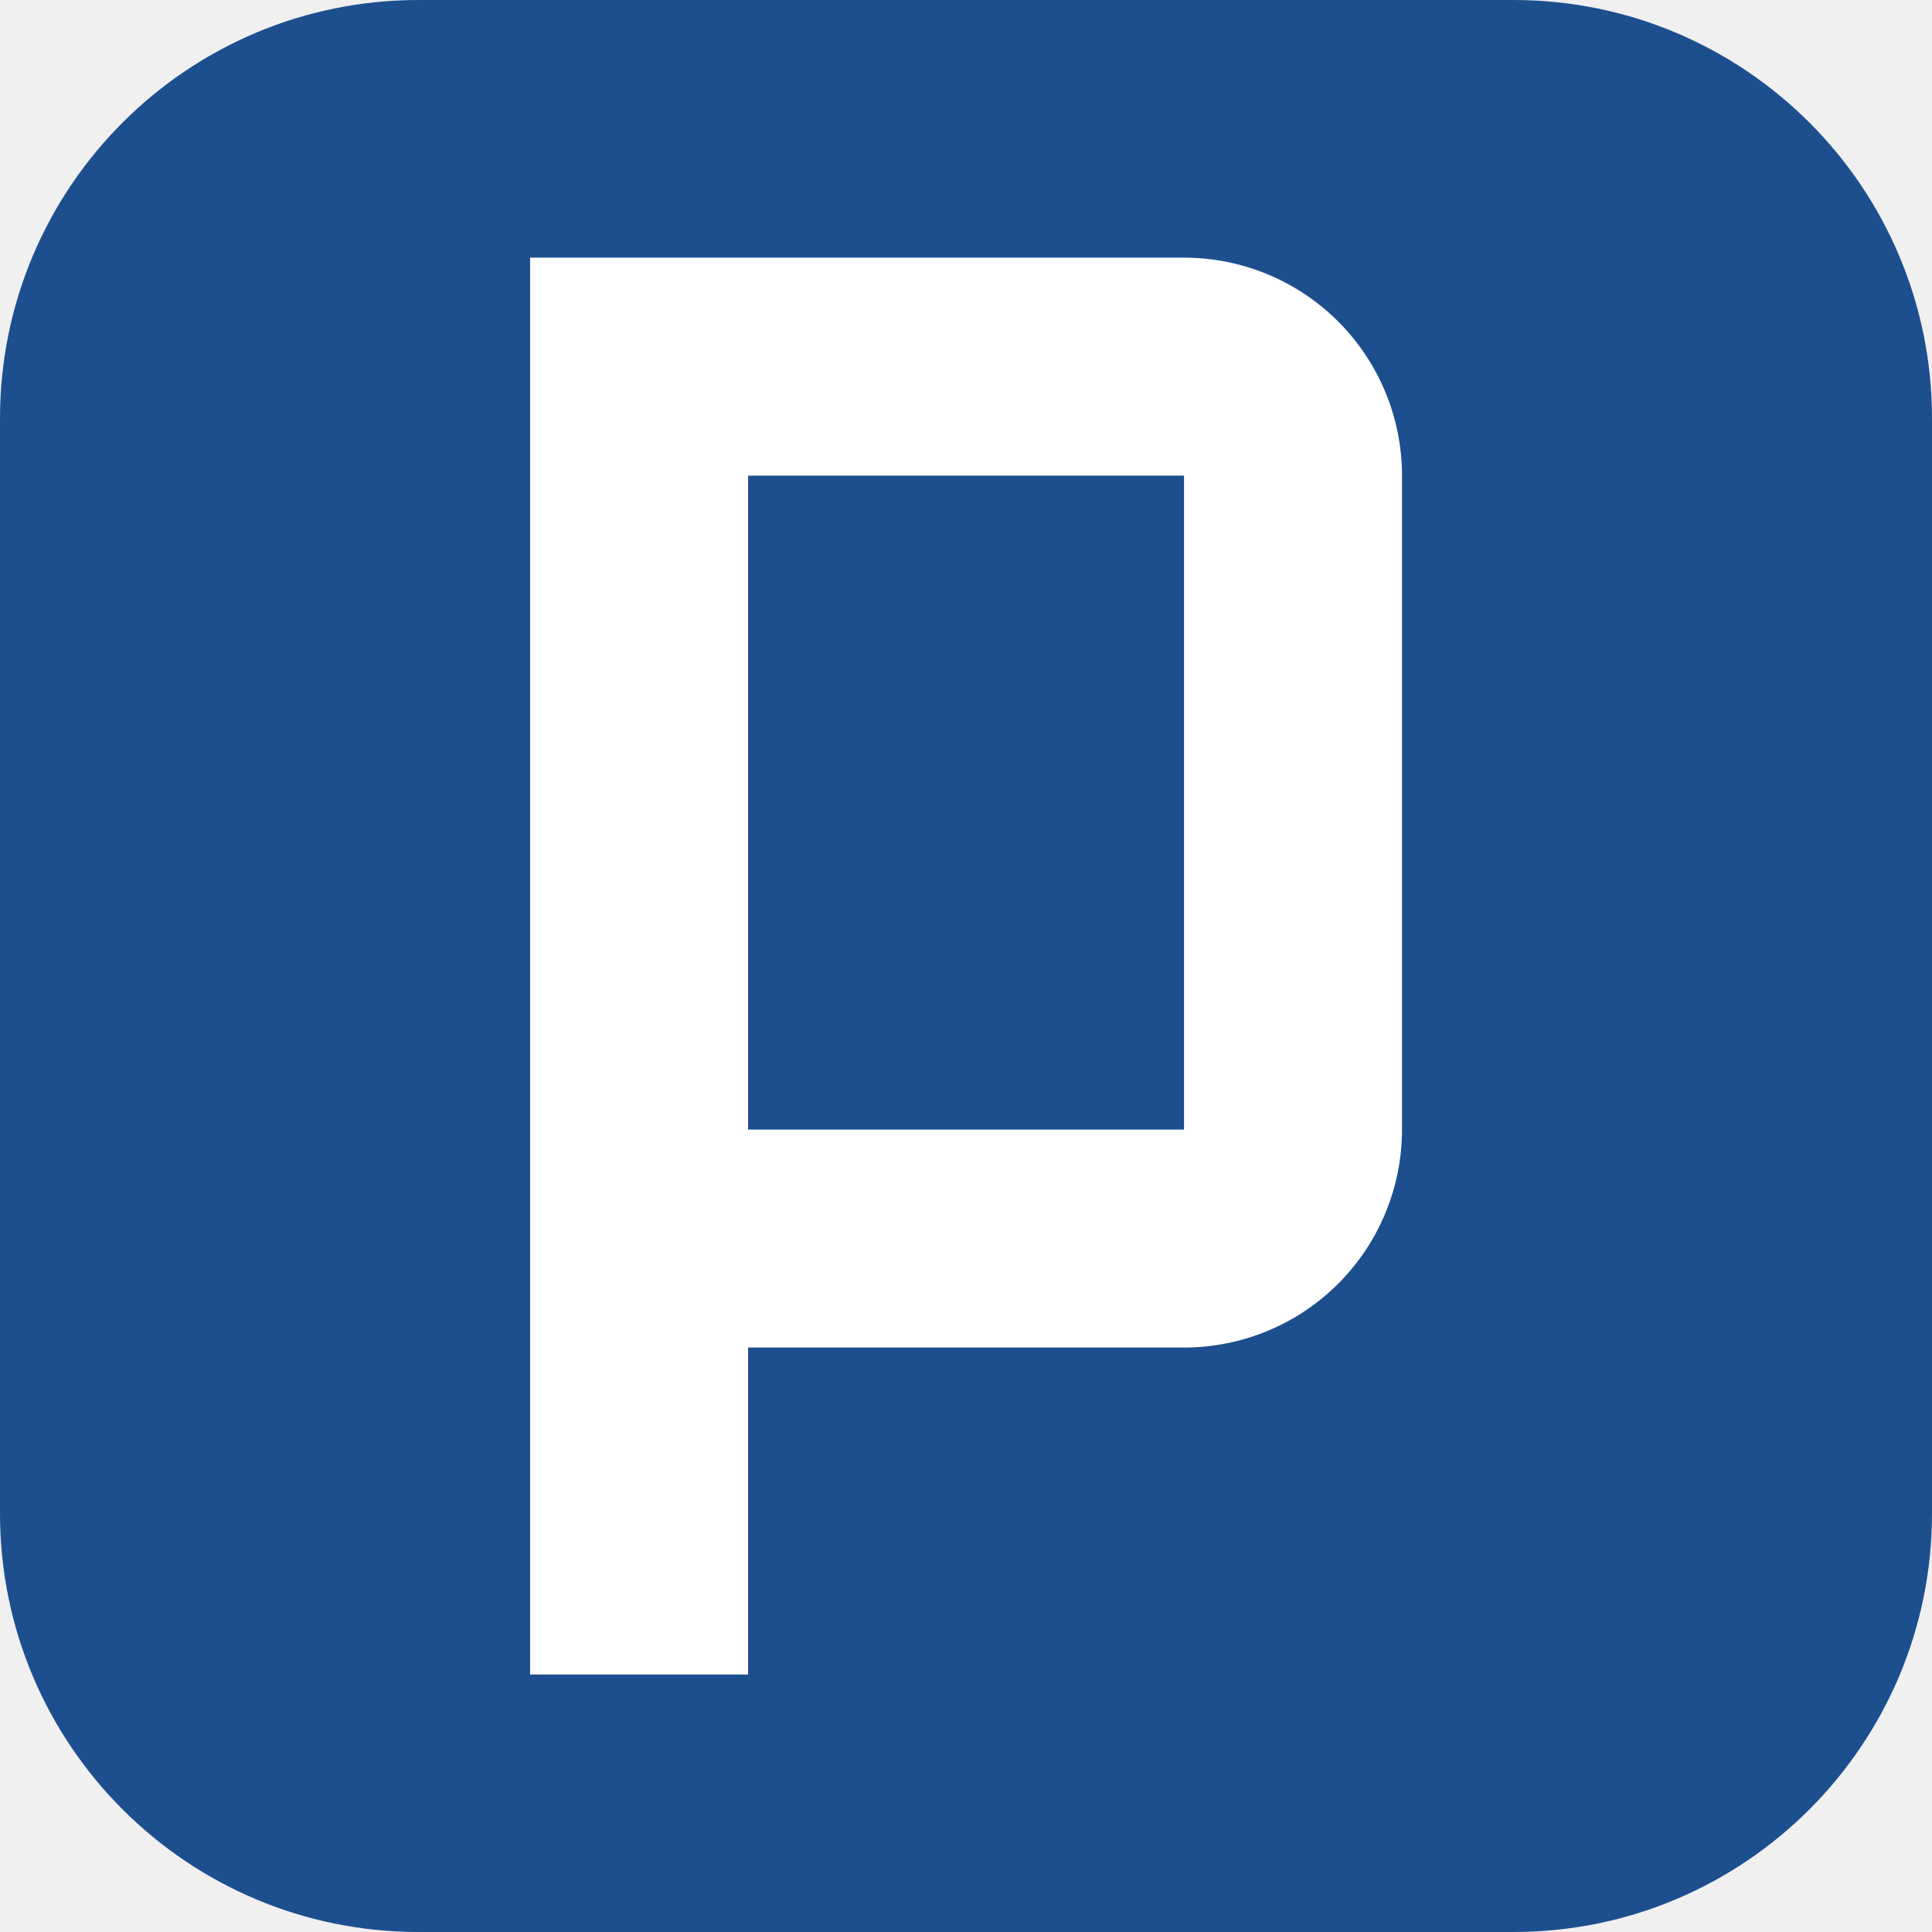
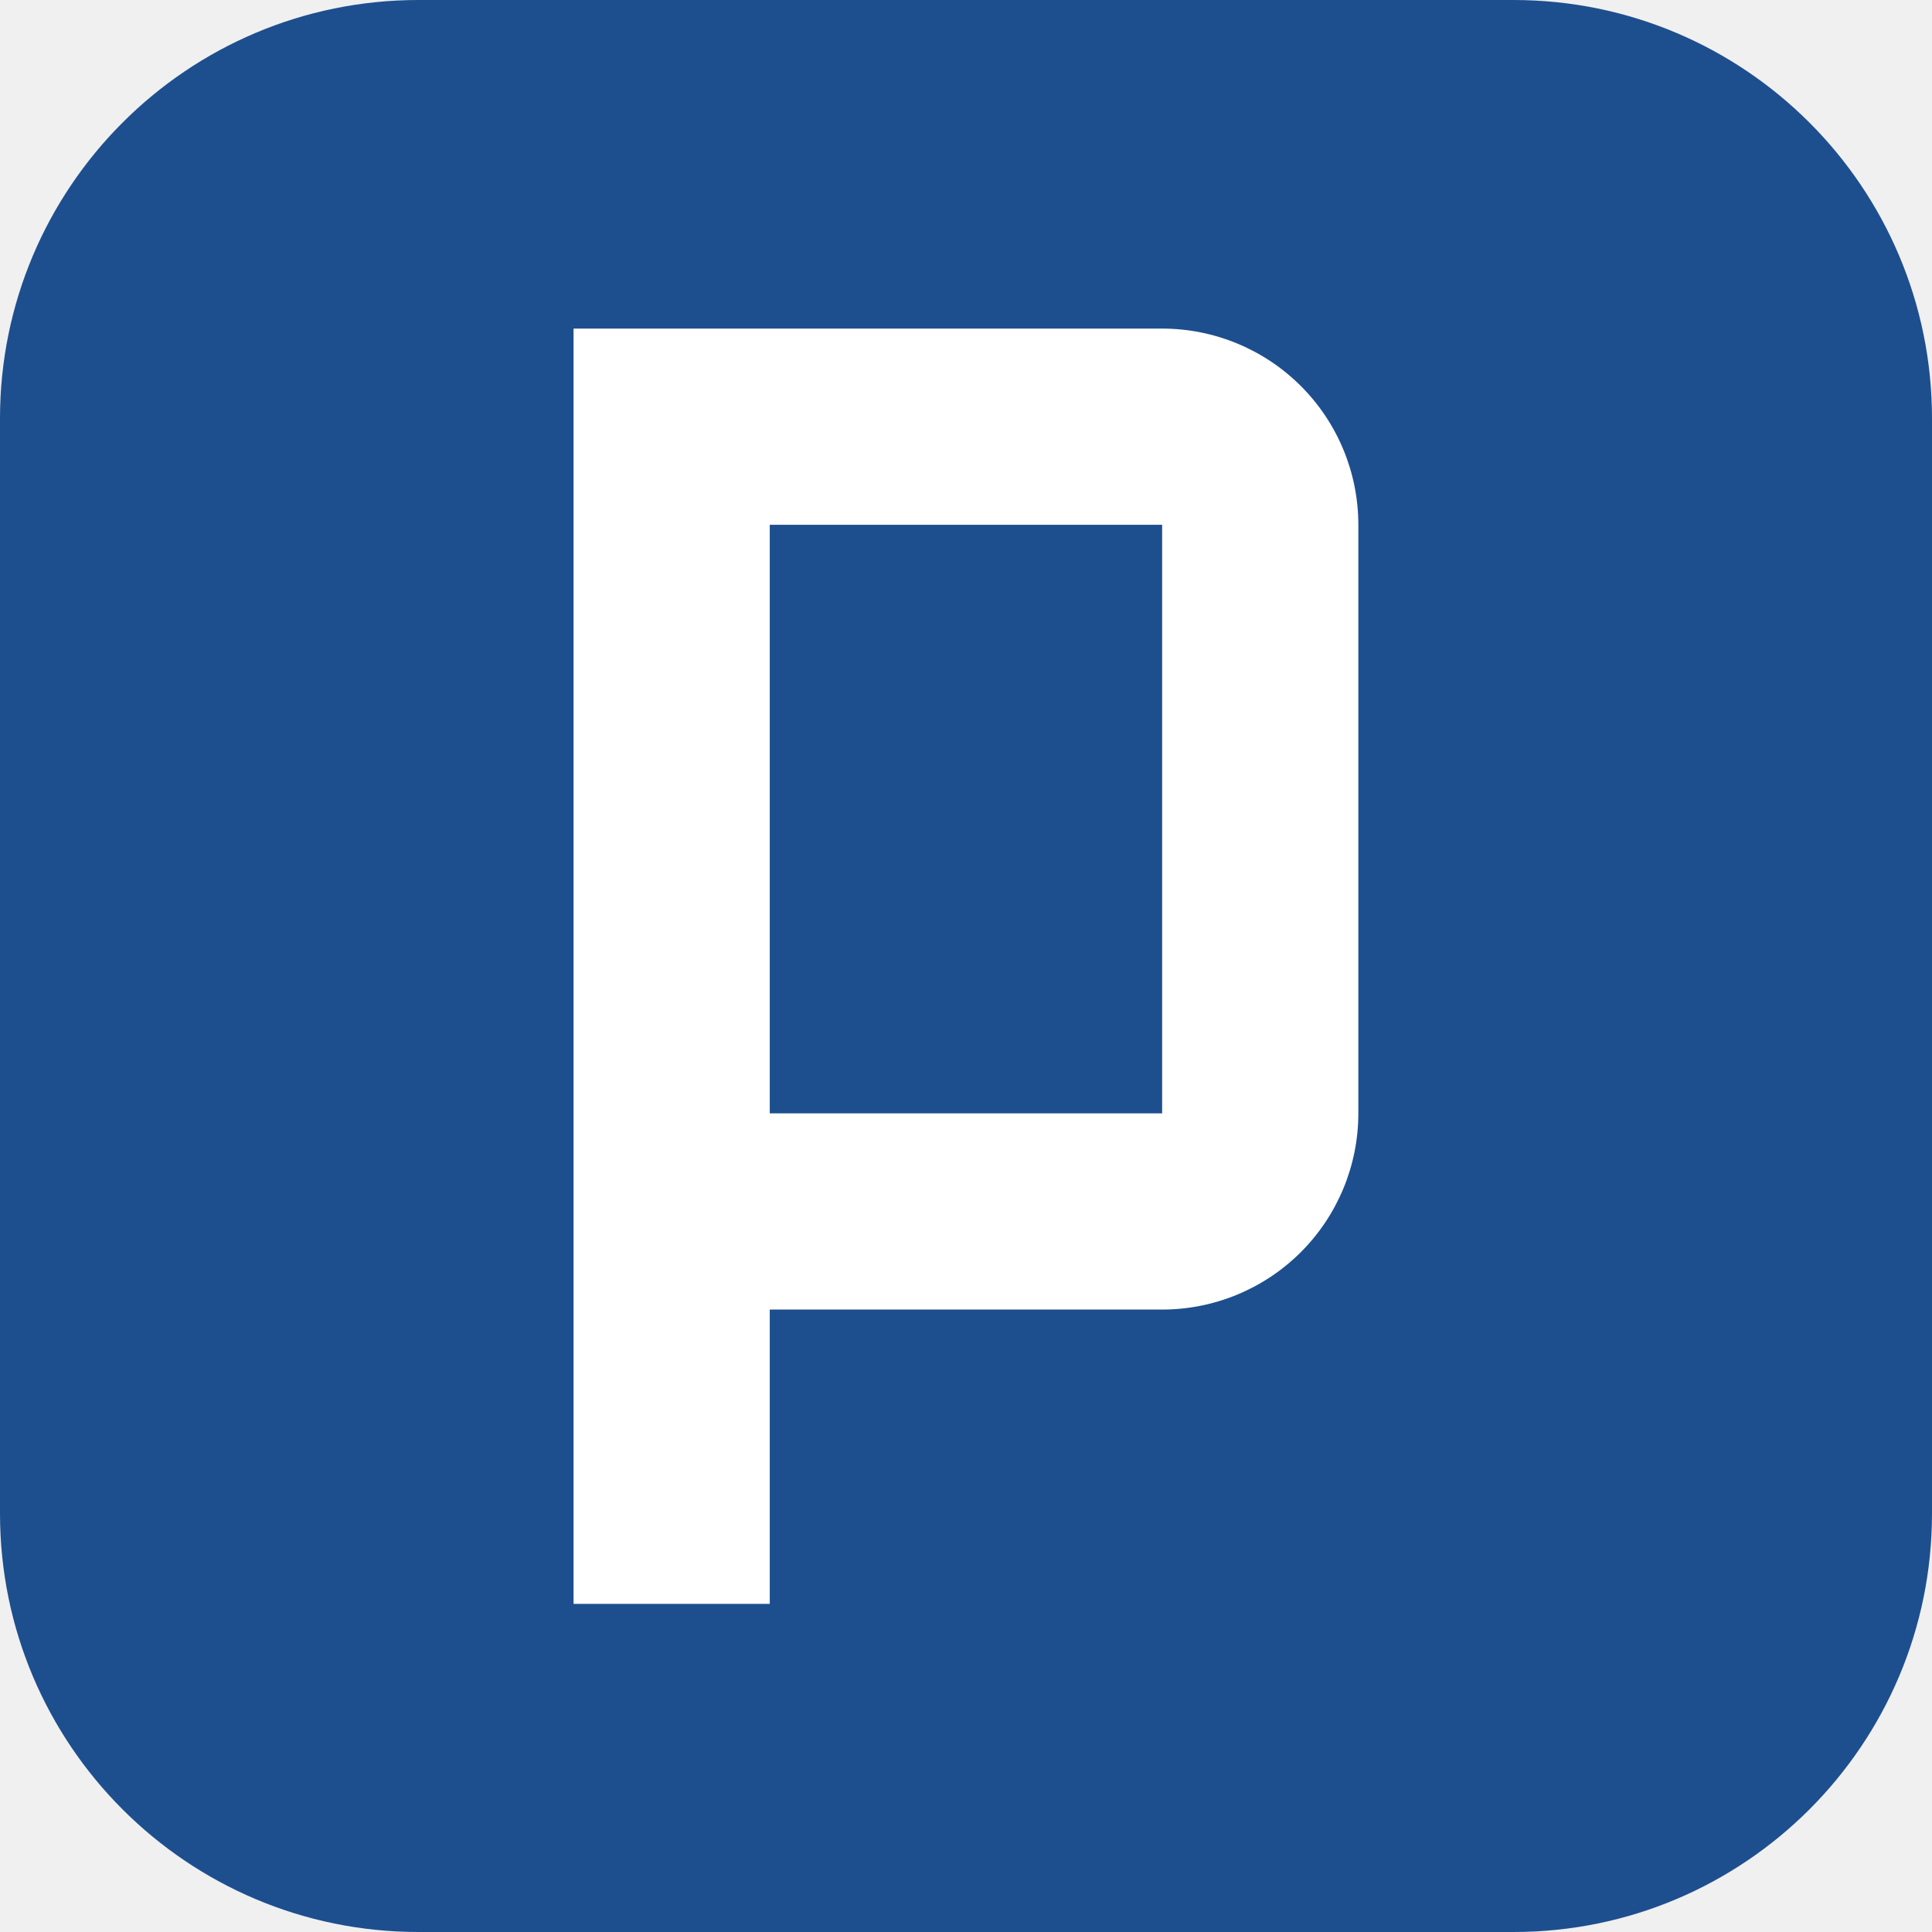
<svg xmlns="http://www.w3.org/2000/svg" viewBox="0 0 80 80">
  <rect fill="#1d4f8f" height="80" rx="17.33" width="80" />
-   <g transform="translate(21.95 -2.87) scale(0.4513)">
+   <g transform="translate(23.75 1.42) scale(0.4062)">
    <path d="M60 30C65.304 30 70.392 32.107 74.143 35.857C77.893 39.608 80 44.696 80 50V110C80 115.304 77.893 120.392 74.143 124.143C70.392 127.893 65.304 130 60 130H20V160H0V30H60ZM20 50V110H60V50H20Z" fill="#ffffff" />
  </g>
</svg>
